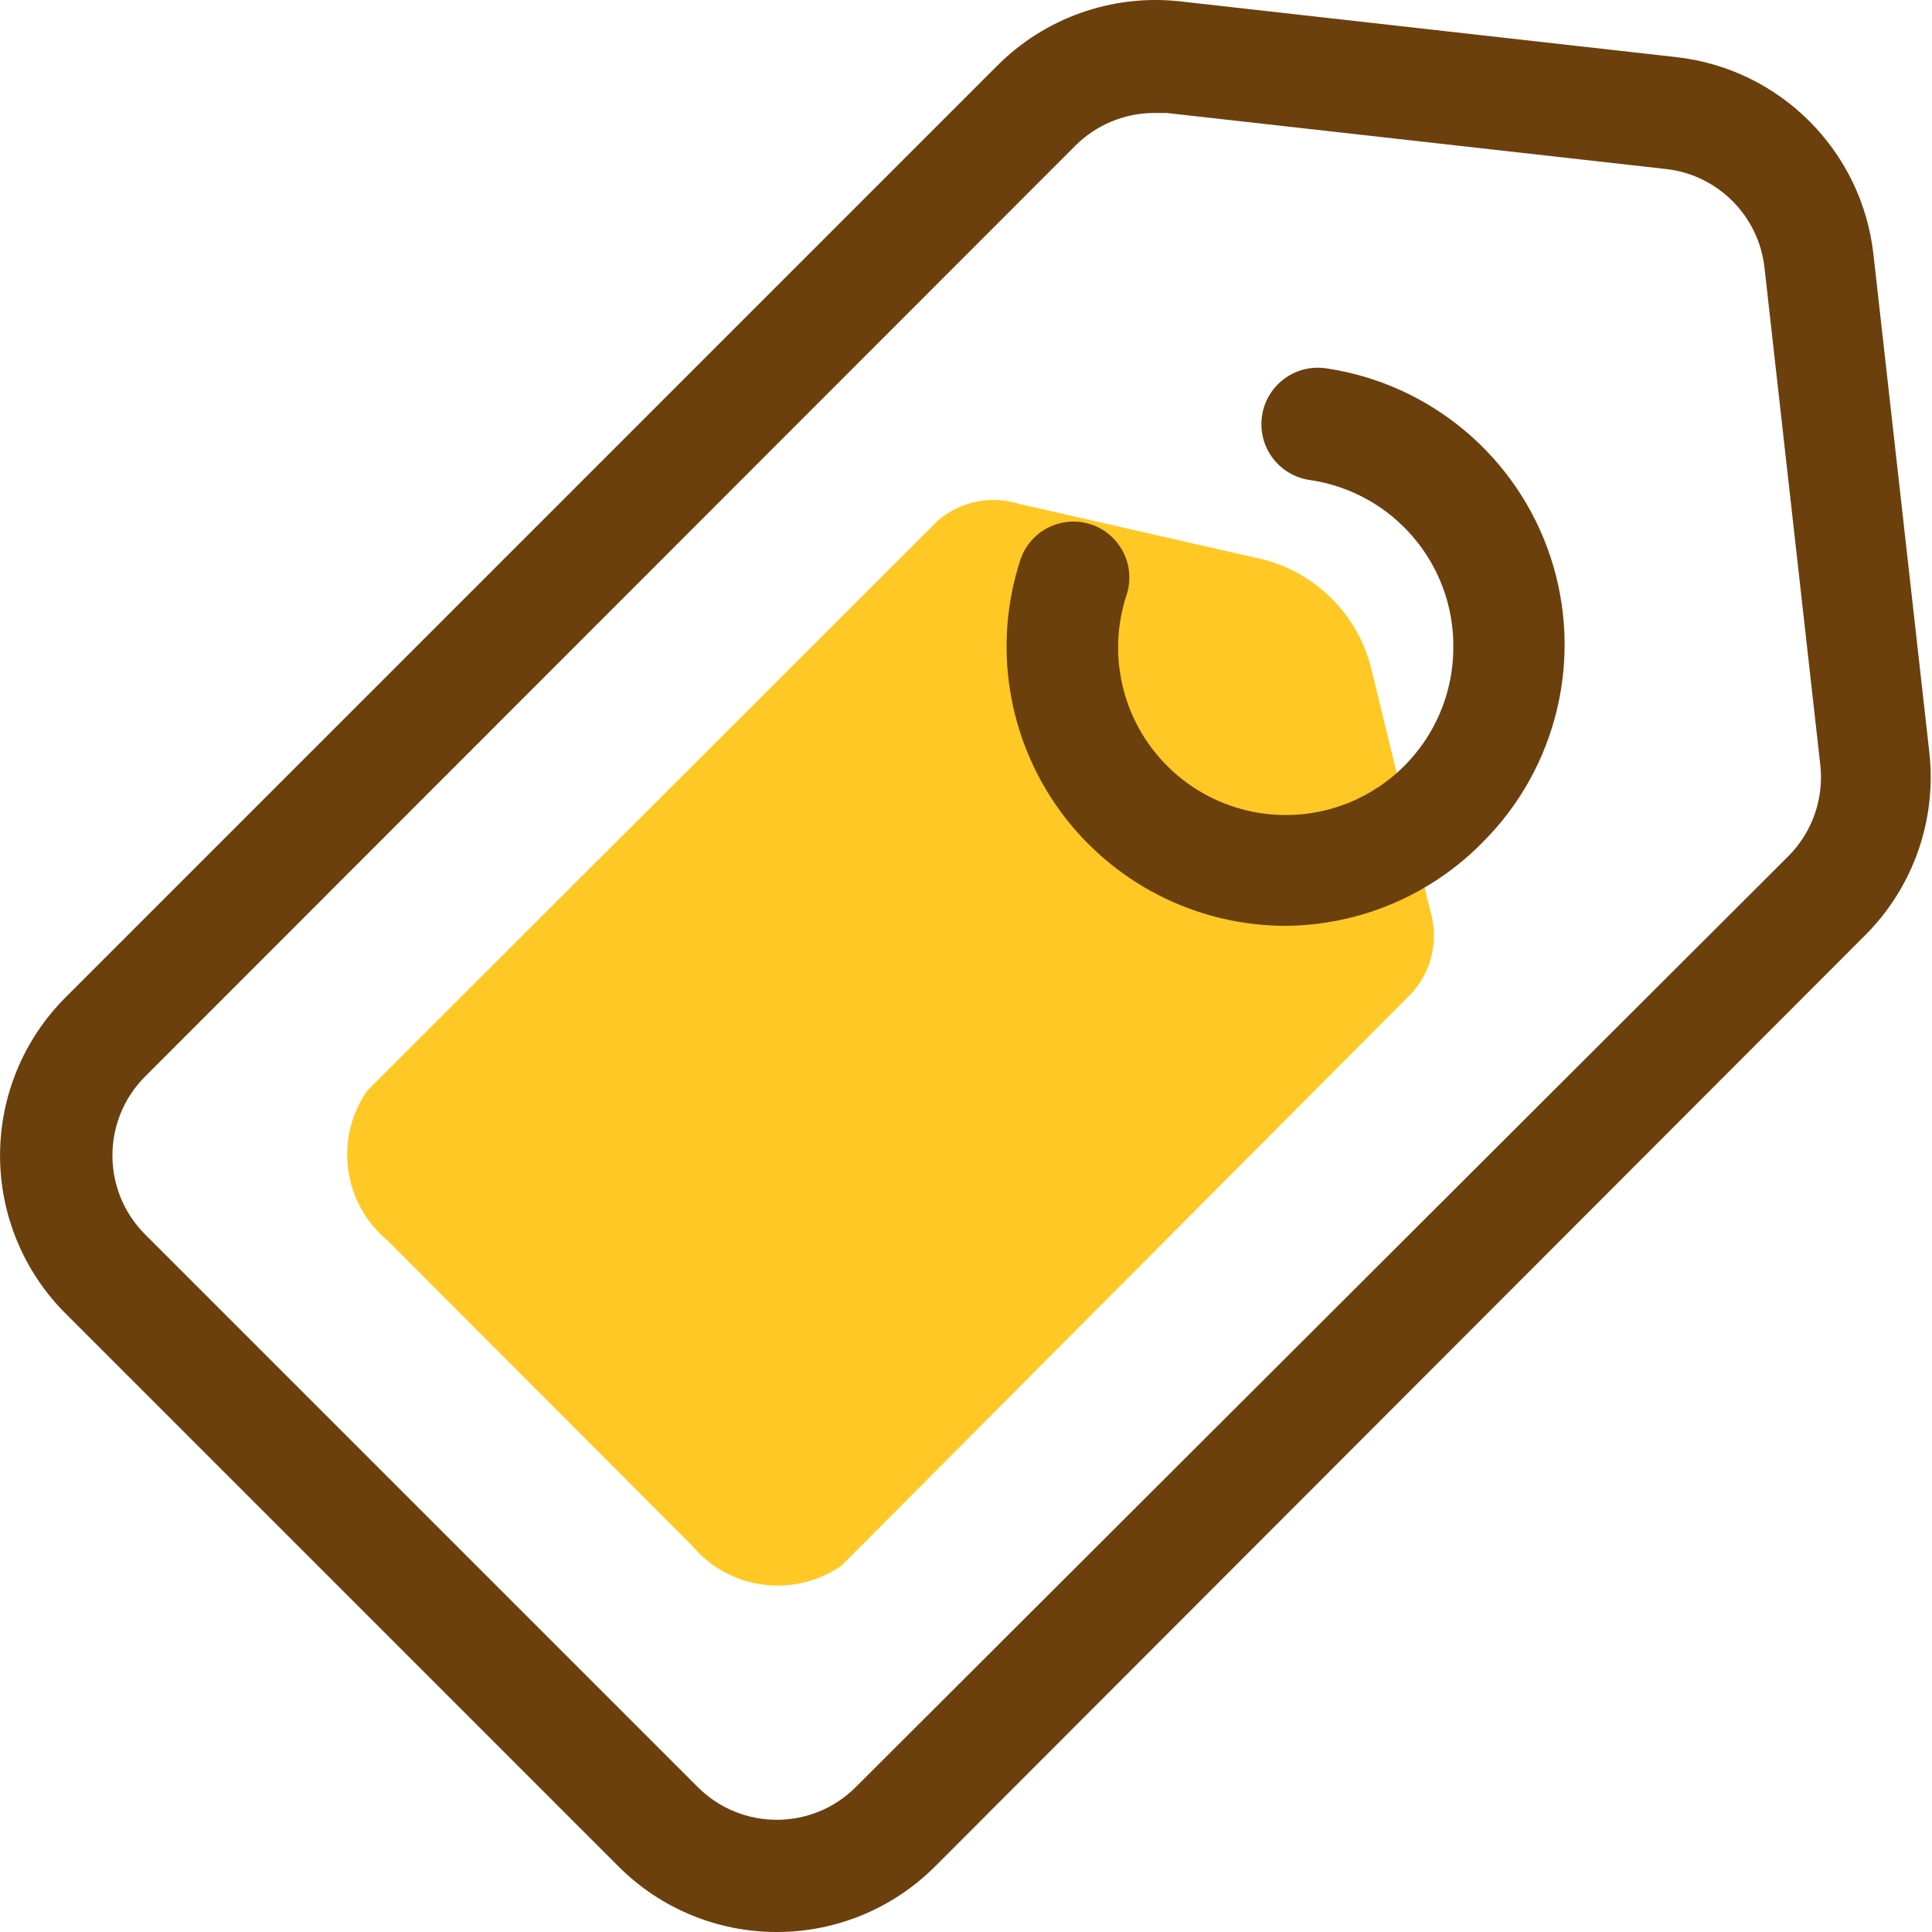
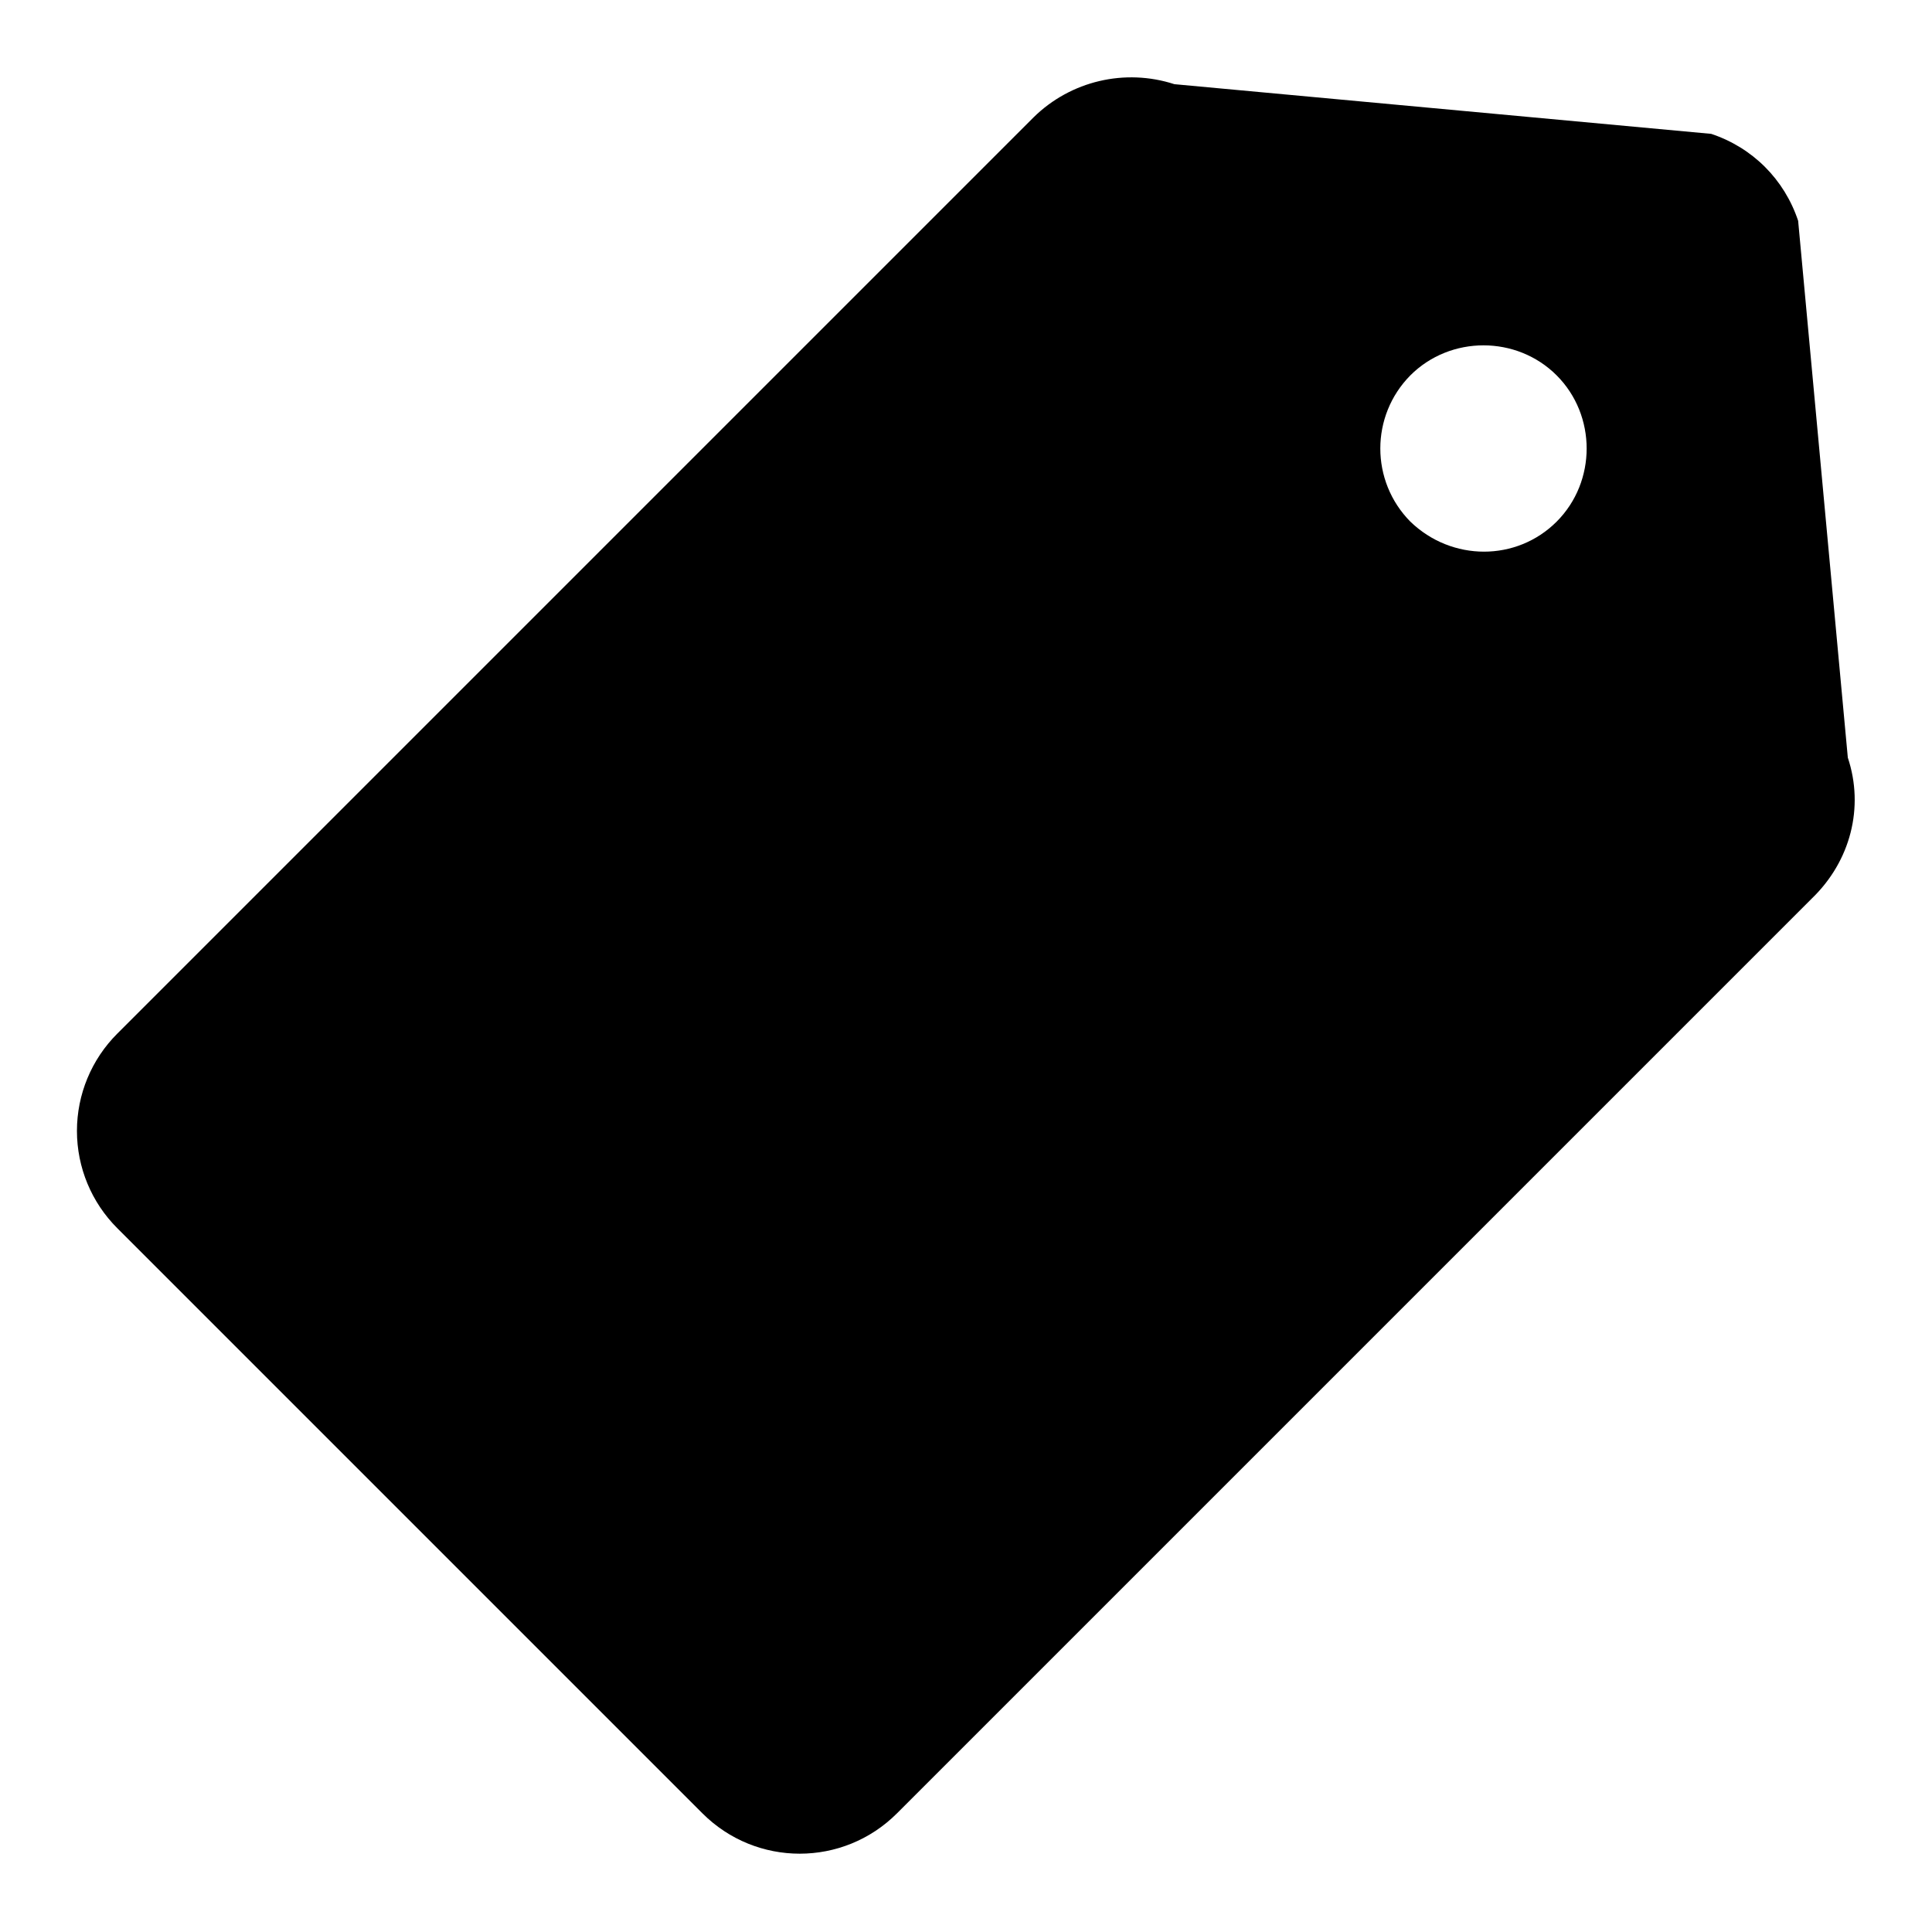
- <svg xmlns="http://www.w3.org/2000/svg" t="1602390935938" class="icon" viewBox="0 0 1024 1024" version="1.1" p-id="1219" width="200" height="200">
+ <svg xmlns="http://www.w3.org/2000/svg" t="1585888917828" class="icon" viewBox="0 0 1024 1024" version="1.1" p-id="2239" width="200" height="200">
  <defs>
    <style type="text/css" />
  </defs>
-   <path d="M411.705 1024a118.442 118.442 0 0 1-83.798-34.644l-293.145-293.145a118.442 118.442 0 0 1 0-167.596L528.074 35.303A118.442 118.442 0 0 1 624.901 0.659L888.435 30.269a118.442 118.442 0 0 1 104.525 104.525l29.611 263.83a118.442 118.442 0 0 1-33.756 96.827L495.503 989.356a118.442 118.442 0 0 1-83.798 34.644zM611.576 59.88a59.221 59.221 0 0 0-41.751 17.47L76.809 570.662a59.221 59.221 0 0 0 0 83.502l293.145 293.145a59.221 59.221 0 0 0 83.502 0L947.656 453.997a59.221 59.221 0 0 0 17.174-48.265l-29.611-263.83A59.221 59.221 0 0 0 882.217 89.491l-263.83-29.611z" fill="#6B400D" p-id="1220" />
-   <path d="M194.659 578.065L496.983 276.037a45.304 45.304 0 0 1 43.528-8.883l129.99 29.611a79.652 79.652 0 0 1 55.964 56.26l31.683 129.99a45.304 45.304 0 0 1-10.068 43.528L446.053 829.755a59.221 59.221 0 0 1-79.356-10.66l-161.378-161.674a59.221 59.221 0 0 1-10.66-79.356z" fill="#FFC824" p-id="1221" />
-   <path d="M681.161 490.714A148.053 148.053 0 0 1 540.807 296.764a29.611 29.611 0 0 1 56.26 18.655 88.832 88.832 0 1 0 173.222 27.834 88.832 88.832 0 0 0-76.099-88.832 29.611 29.611 0 0 1 8.587-59.221 148.053 148.053 0 0 1 83.206 251.098 148.053 148.053 0 0 1-104.821 44.416z" fill="#6B400D" p-id="1222" />
+   <path d="M979.383 401.554l-26.331-284.526c-7.314-21.943-24.137-38.766-46.08-46.08L622.446 44.617a73.874 73.874 0 0 0-74.606 17.554L62.171 547.84a72.85 72.85 0 0 0 0 103.131l310.126 310.126c28.526 28.526 74.606 28.526 103.131 0l484.937-484.937c20.48-19.749 27.794-48.274 19.017-74.606z m-231.863-125.074a55.15 55.15 0 0 1 0-77.531c21.211-21.211 56.32-21.211 77.531 0 21.211 21.211 21.211 56.32 0 77.531-21.211 21.211-55.589 21.211-77.531 0z" p-id="2240" />
</svg>
